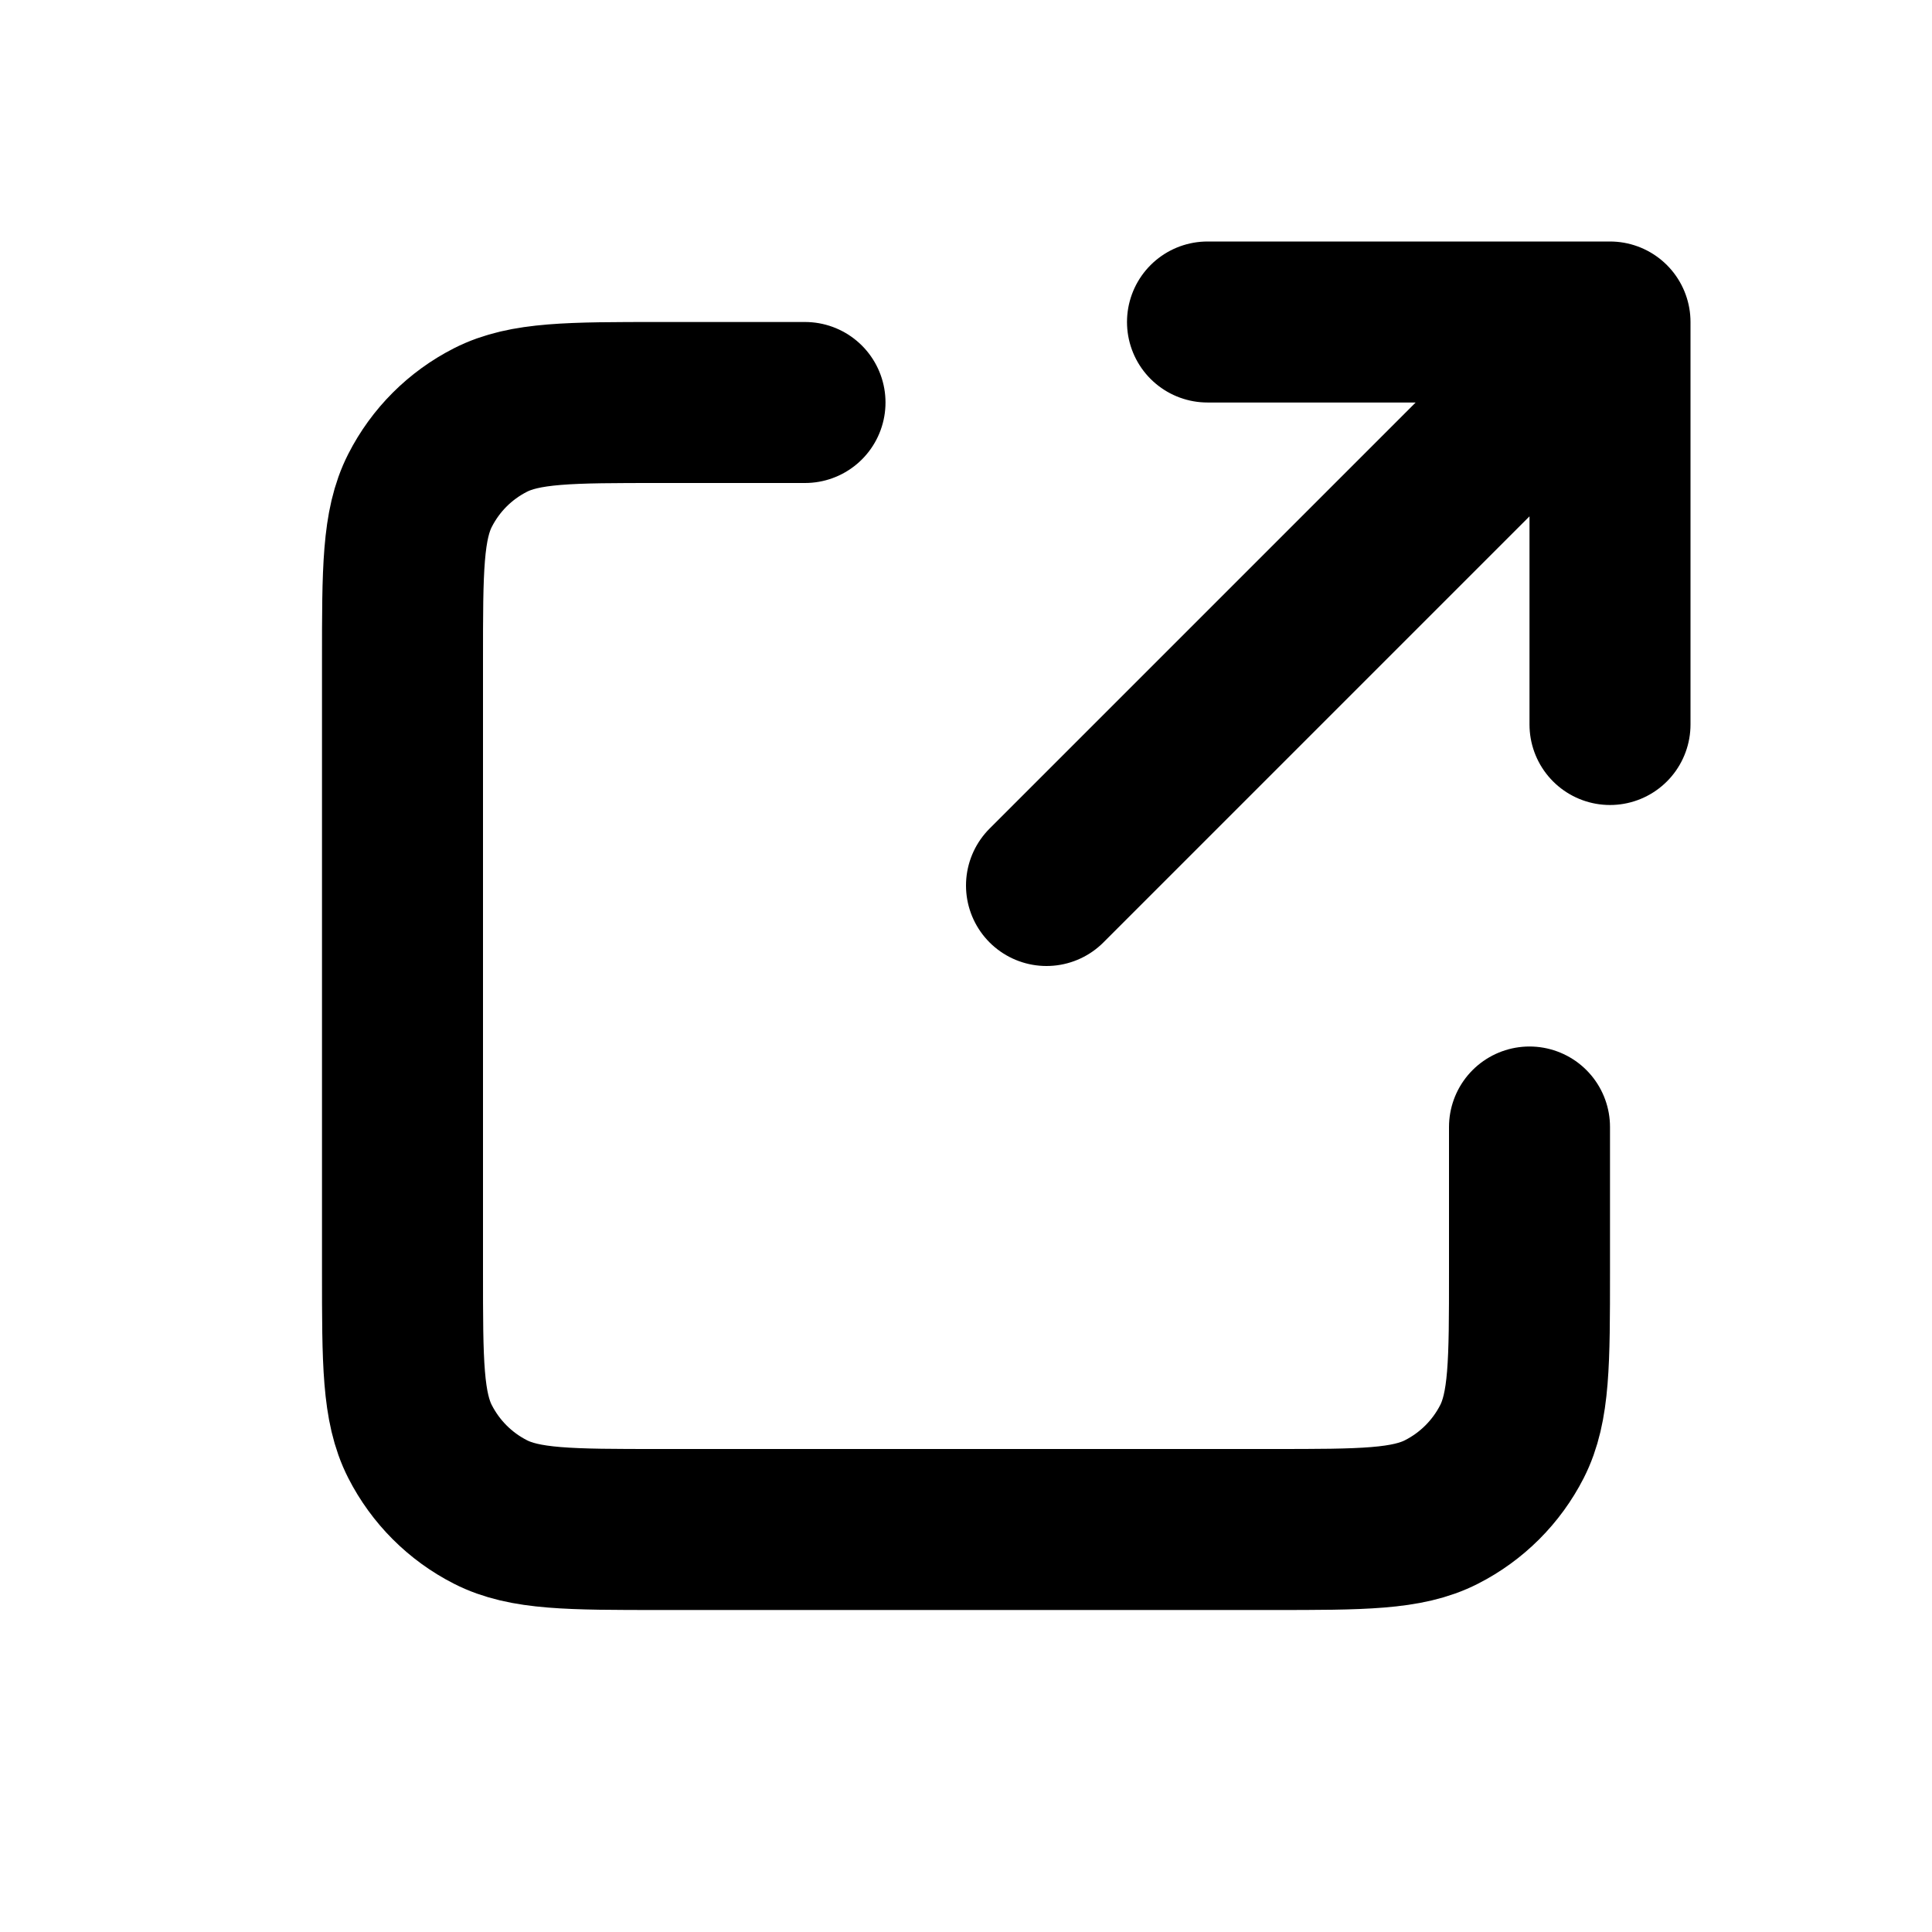
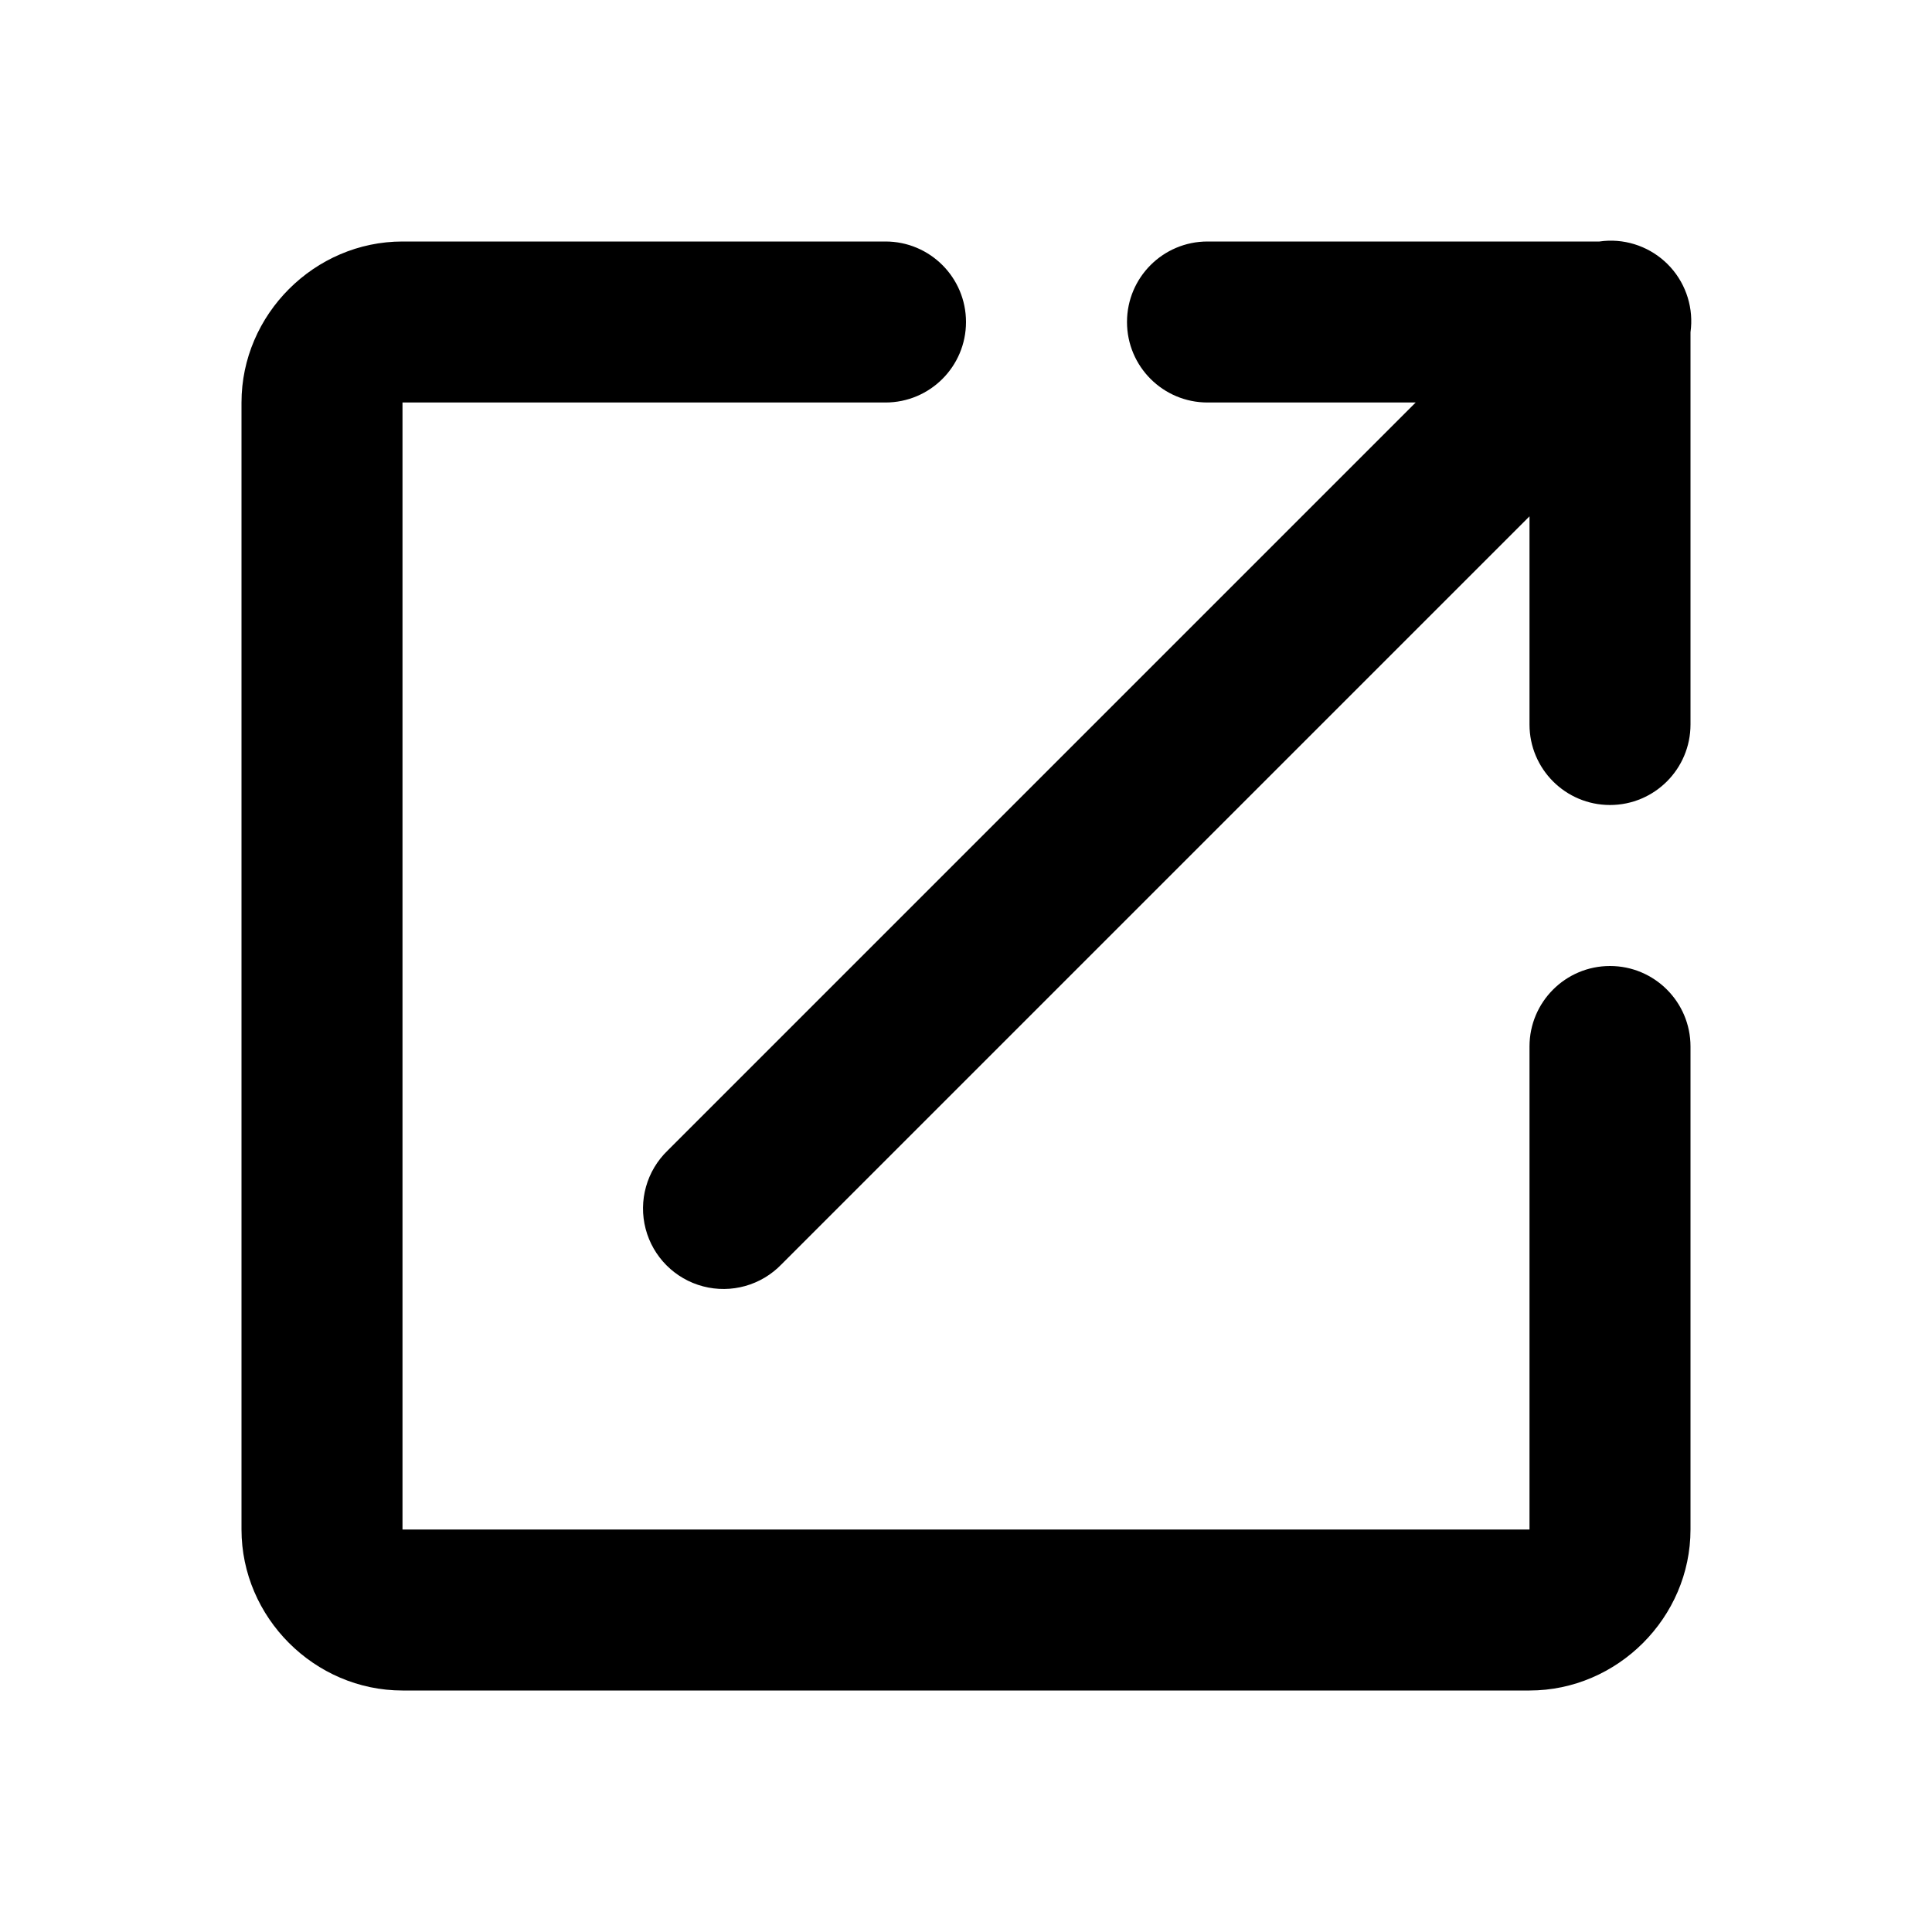
- <svg xmlns="http://www.w3.org/2000/svg" width="800px" height="800px" viewBox="0 0 24 24" fill="none">
-   <g id="Interface / External_Link">
-     <path id="Vector" d="M10 5H8.2C7.08 5 6.52 5 6.092 5.218C5.715 5.41 5.41 5.715 5.218 6.092C5 6.52 5 7.08 5 8.2V15.8C5 16.92 5 17.48 5.218 17.908C5.41 18.284 5.715 18.59 6.092 18.782C6.519 19 7.079 19 8.197 19H15.803C16.921 19 17.48 19 17.907 18.782C18.284 18.59 18.59 18.284 18.782 17.908C19 17.48 19 16.921 19 15.803V14M20 9V4M20 4H15M20 4L13 11" stroke="#000000" stroke-width="2" stroke-linecap="round" stroke-linejoin="round" />
-   </g>
+ <svg xmlns="http://www.w3.org/2000/svg" viewBox="0 0 24 24" width="24px" height="24px">
+   <path d="M 19.98 2.99 A 1 1 0 0 0 19.869 3 L 15 3 A 1 1 0 1 0 15 5 L 17.586 5 L 8.293 14.293 A 1 1 0 1 0 9.707 15.707 L 19 6.414 L 19 9 A 1 1 0 1 0 21 9 L 21 4.127 A 1 1 0 0 0 19.98 2.99 z M 5 3 C 3.907 3 3 3.907 3 5 L 3 19 C 3 20.093 3.907 21 5 21 L 19 21 C 20.093 21 21 20.093 21 19 L 21 13 A 1 1 0 1 0 19 13 L 19 19 L 5 19 L 5 5 L 11 5 A 1 1 0 1 0 11 3 L 5 3 z" />
</svg>
